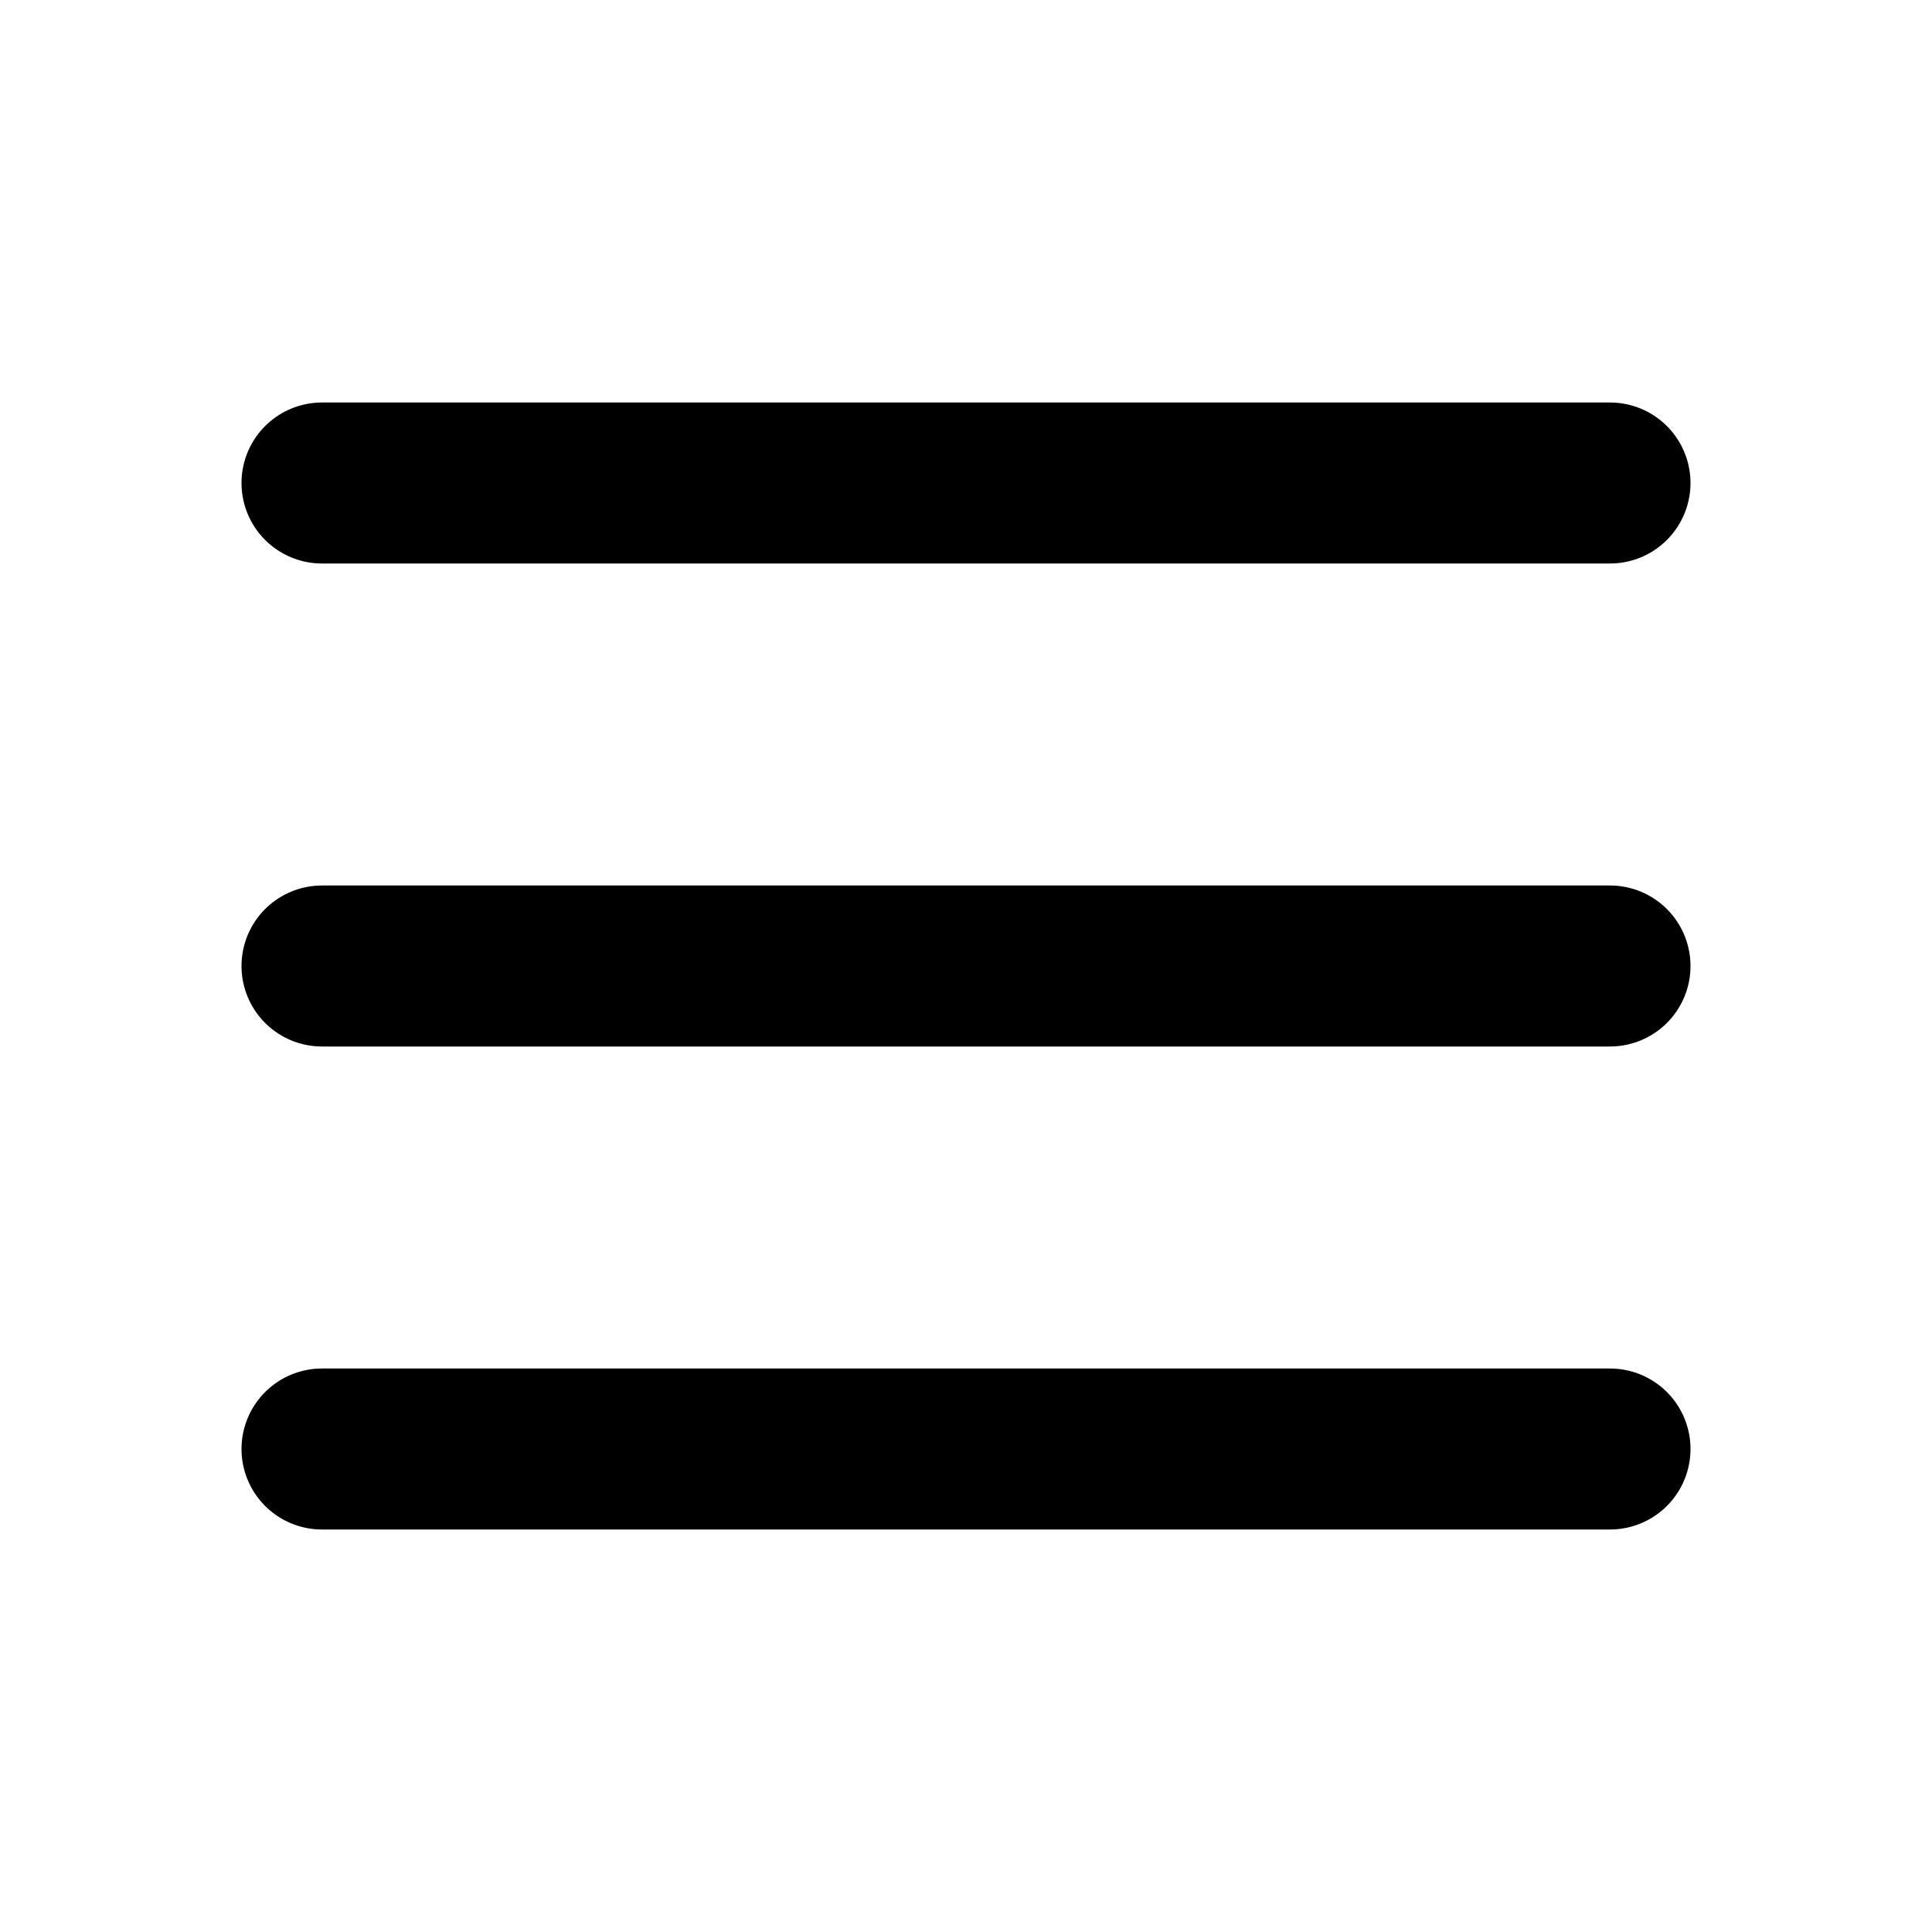
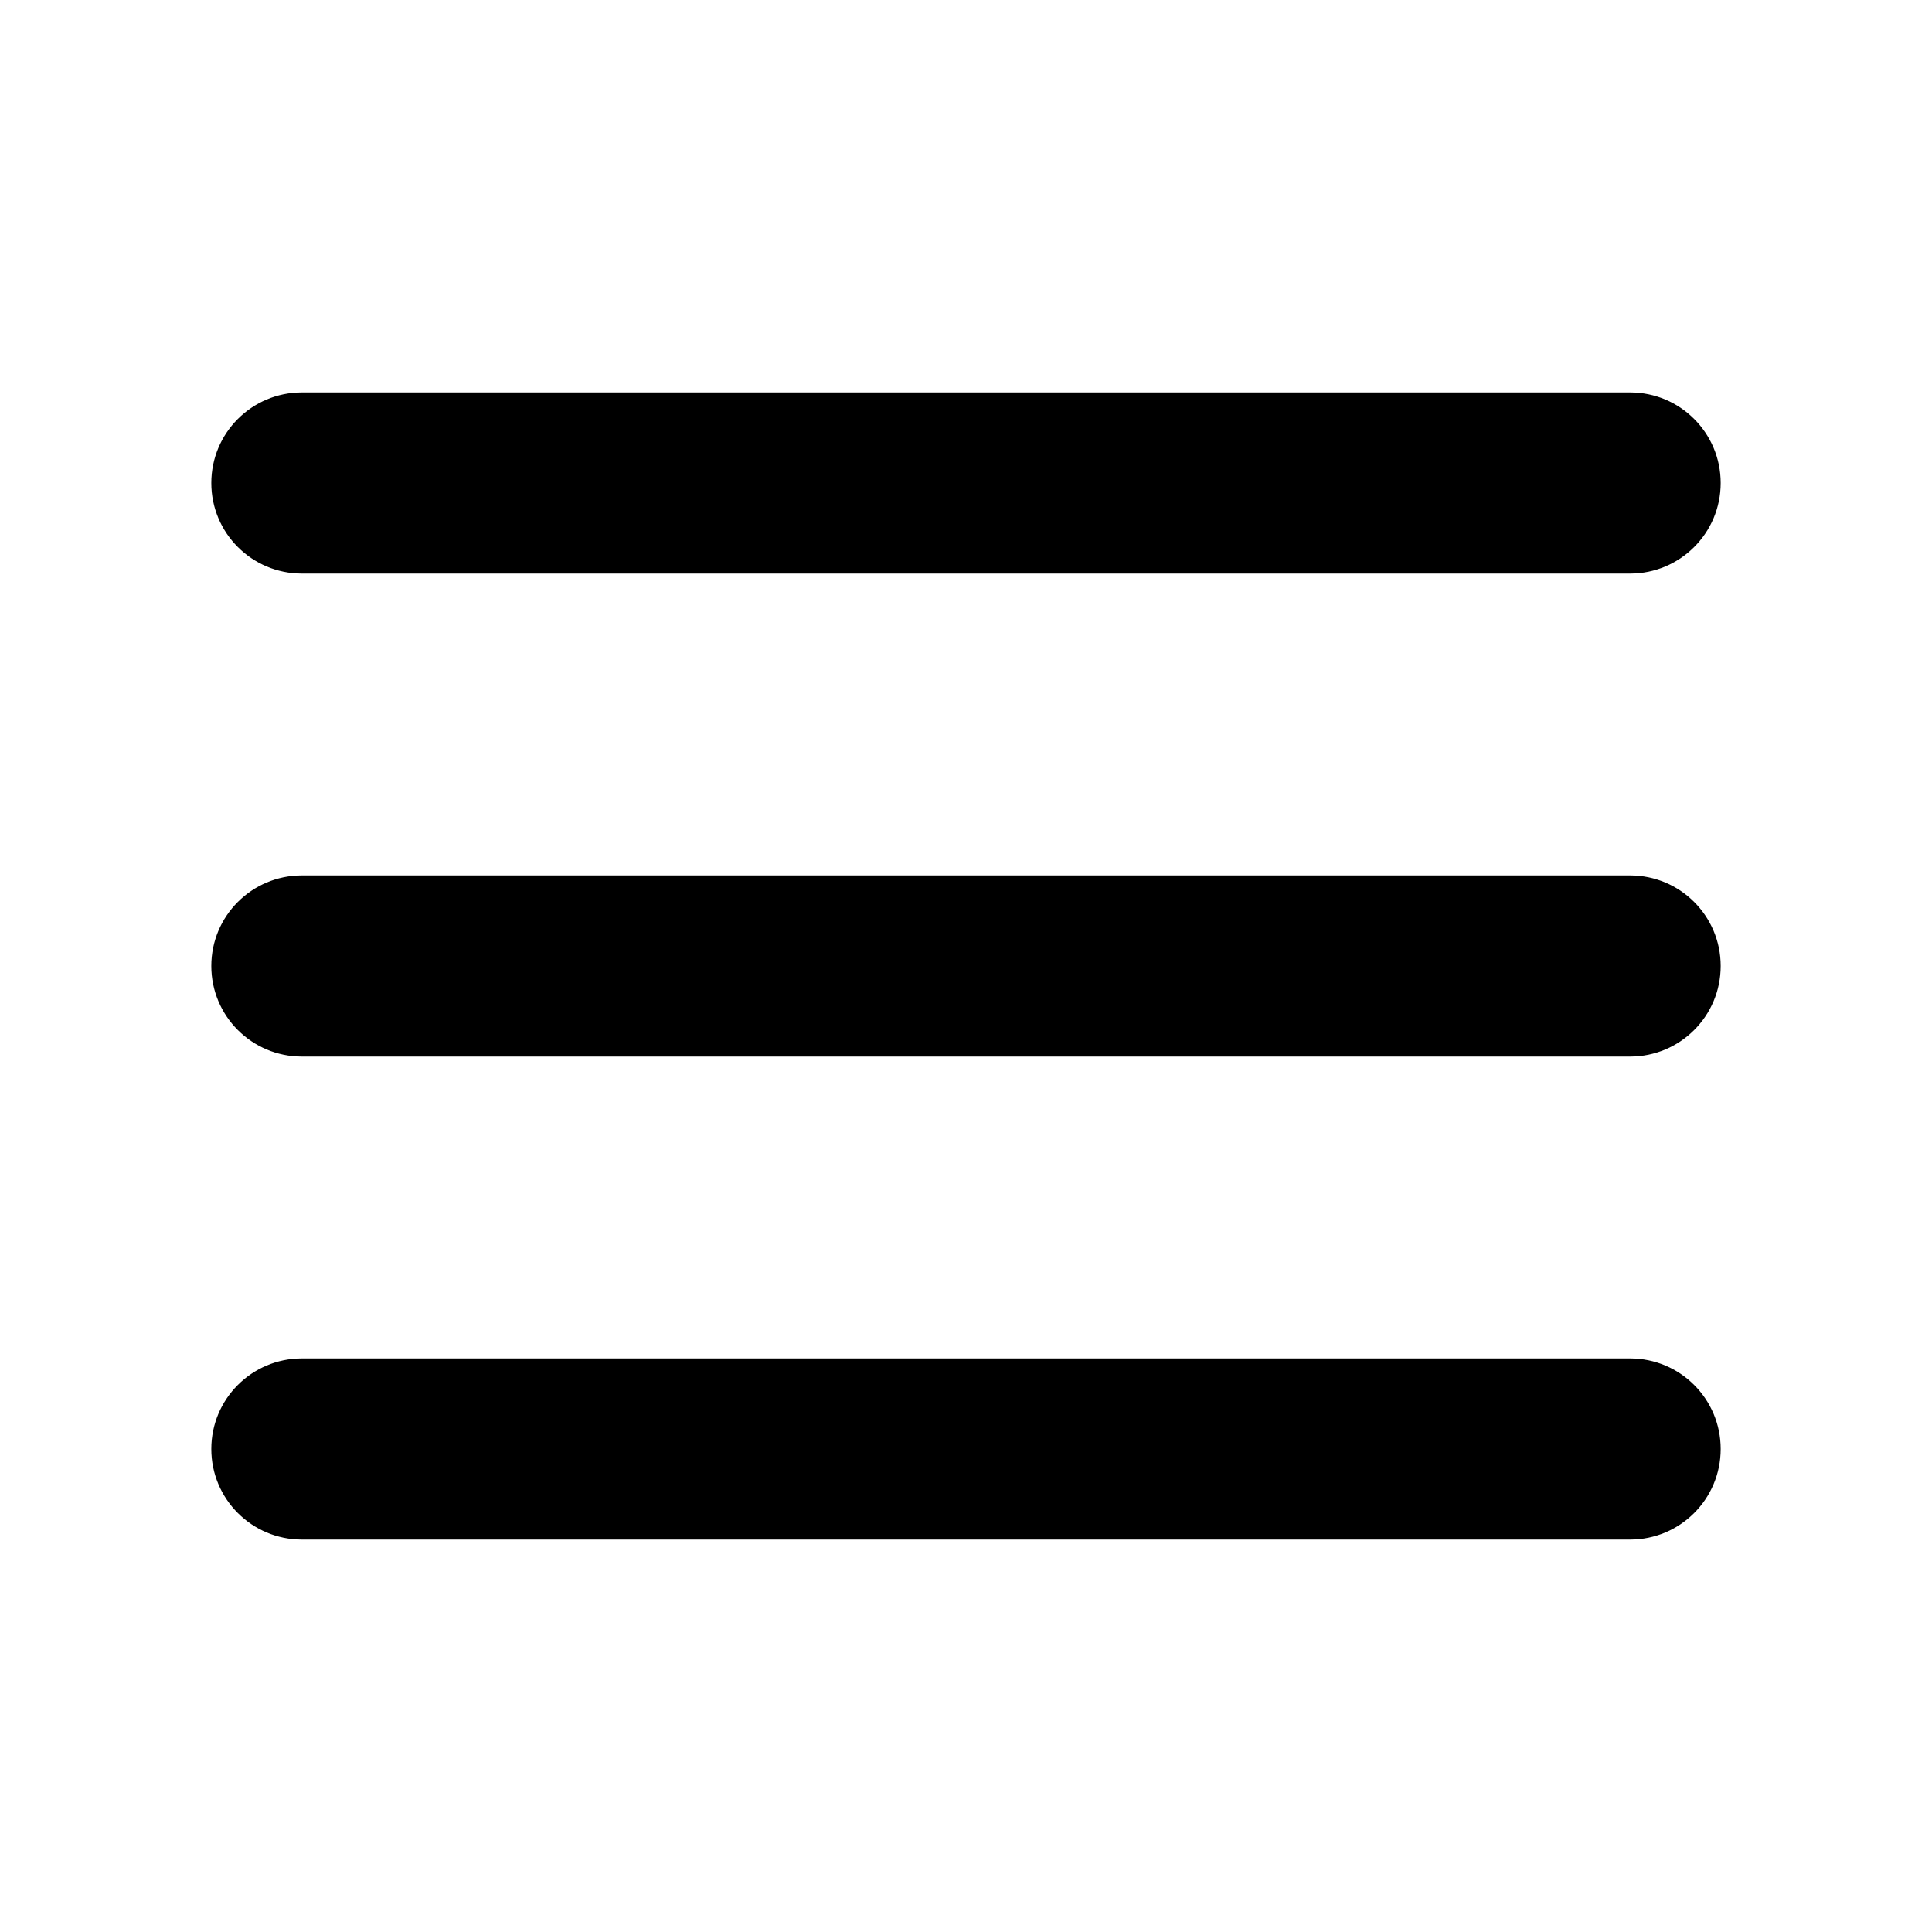
- <svg xmlns="http://www.w3.org/2000/svg" class="lucide lucide-menu" width="24" height="24" viewBox="0 0 24 24" fill="none" stroke="currentColor" stroke-width="2" stroke-linecap="round" stroke-linejoin="round">
-   <line x1="4" x2="20" y1="12" y2="12" />
-   <line x1="4" x2="20" y1="6" y2="6" />
-   <line x1="4" x2="20" y1="18" y2="18" />
+ <svg xmlns="http://www.w3.org/2000/svg" viewBox="0 0 256 256" fill="currentColor">
+   <path d="M228,128a12,12,0,0,1-12,12H40a12,12,0,0,1,0-24H216A12,12,0,0,1,228,128ZM40,76H216a12,12,0,0,0,0-24H40a12,12,0,0,0,0,24ZM216,180H40a12,12,0,0,0,0,24H216a12,12,0,0,0,0-24Z" />
</svg>
